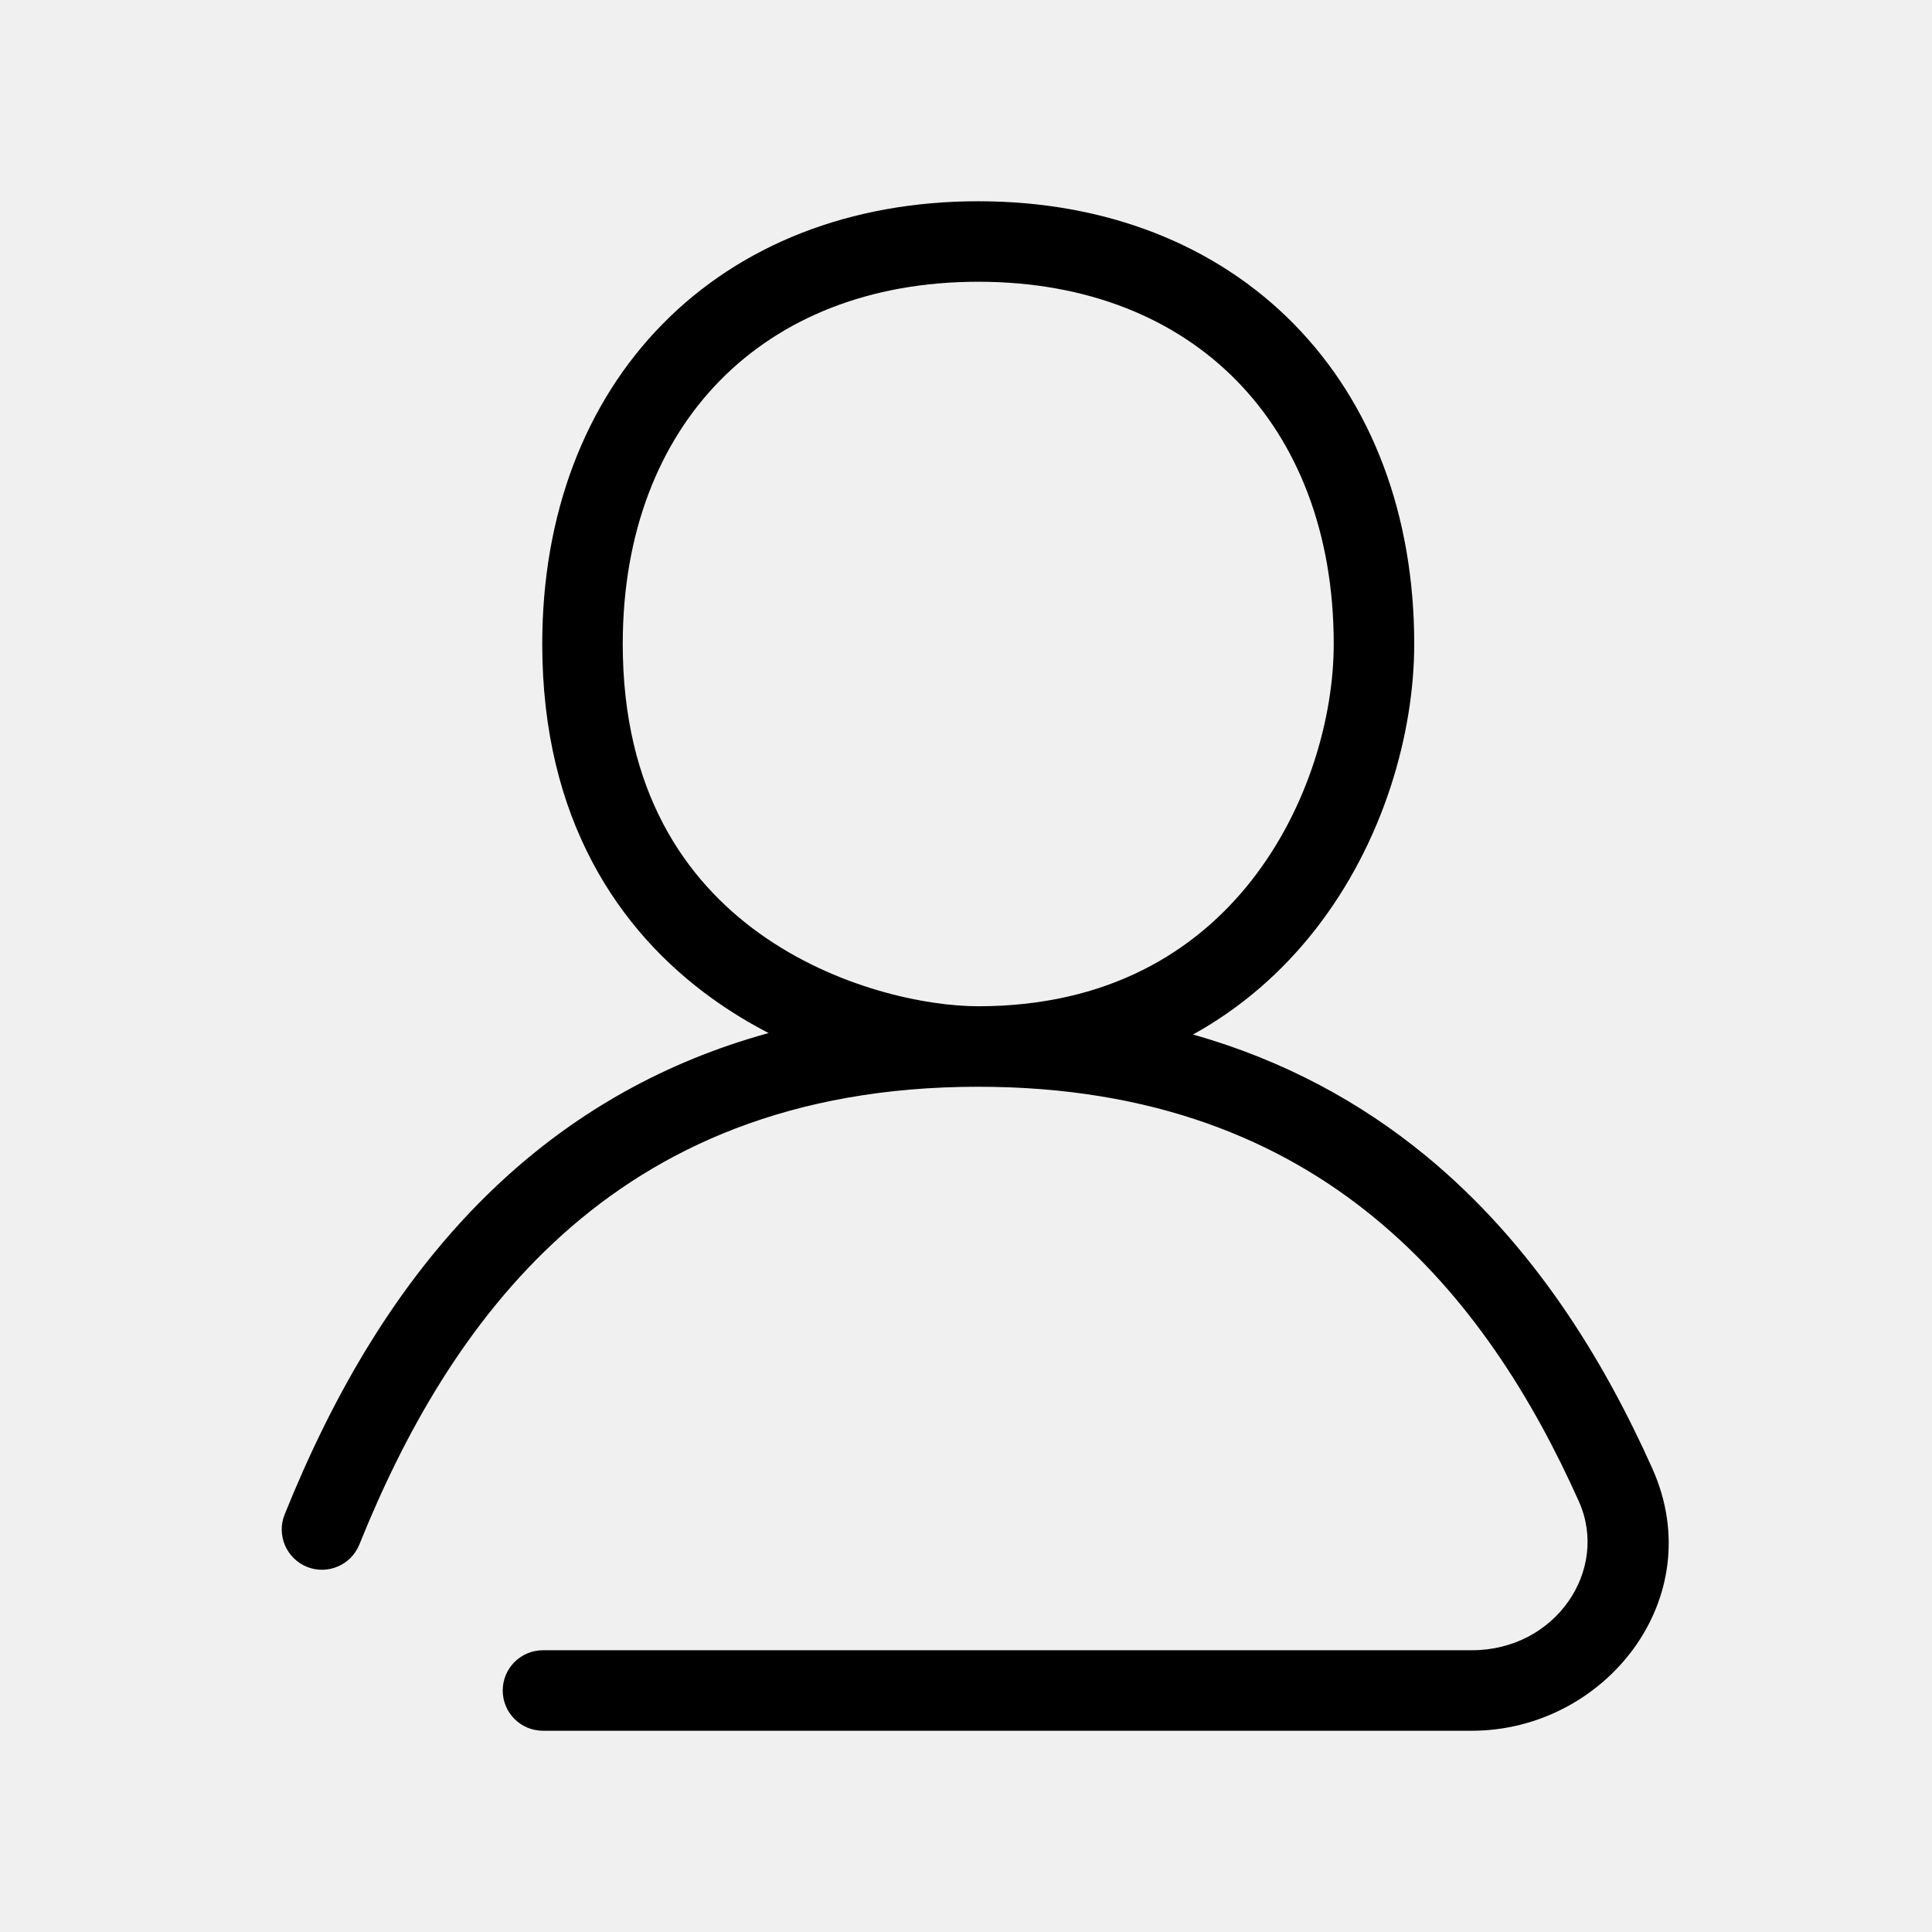
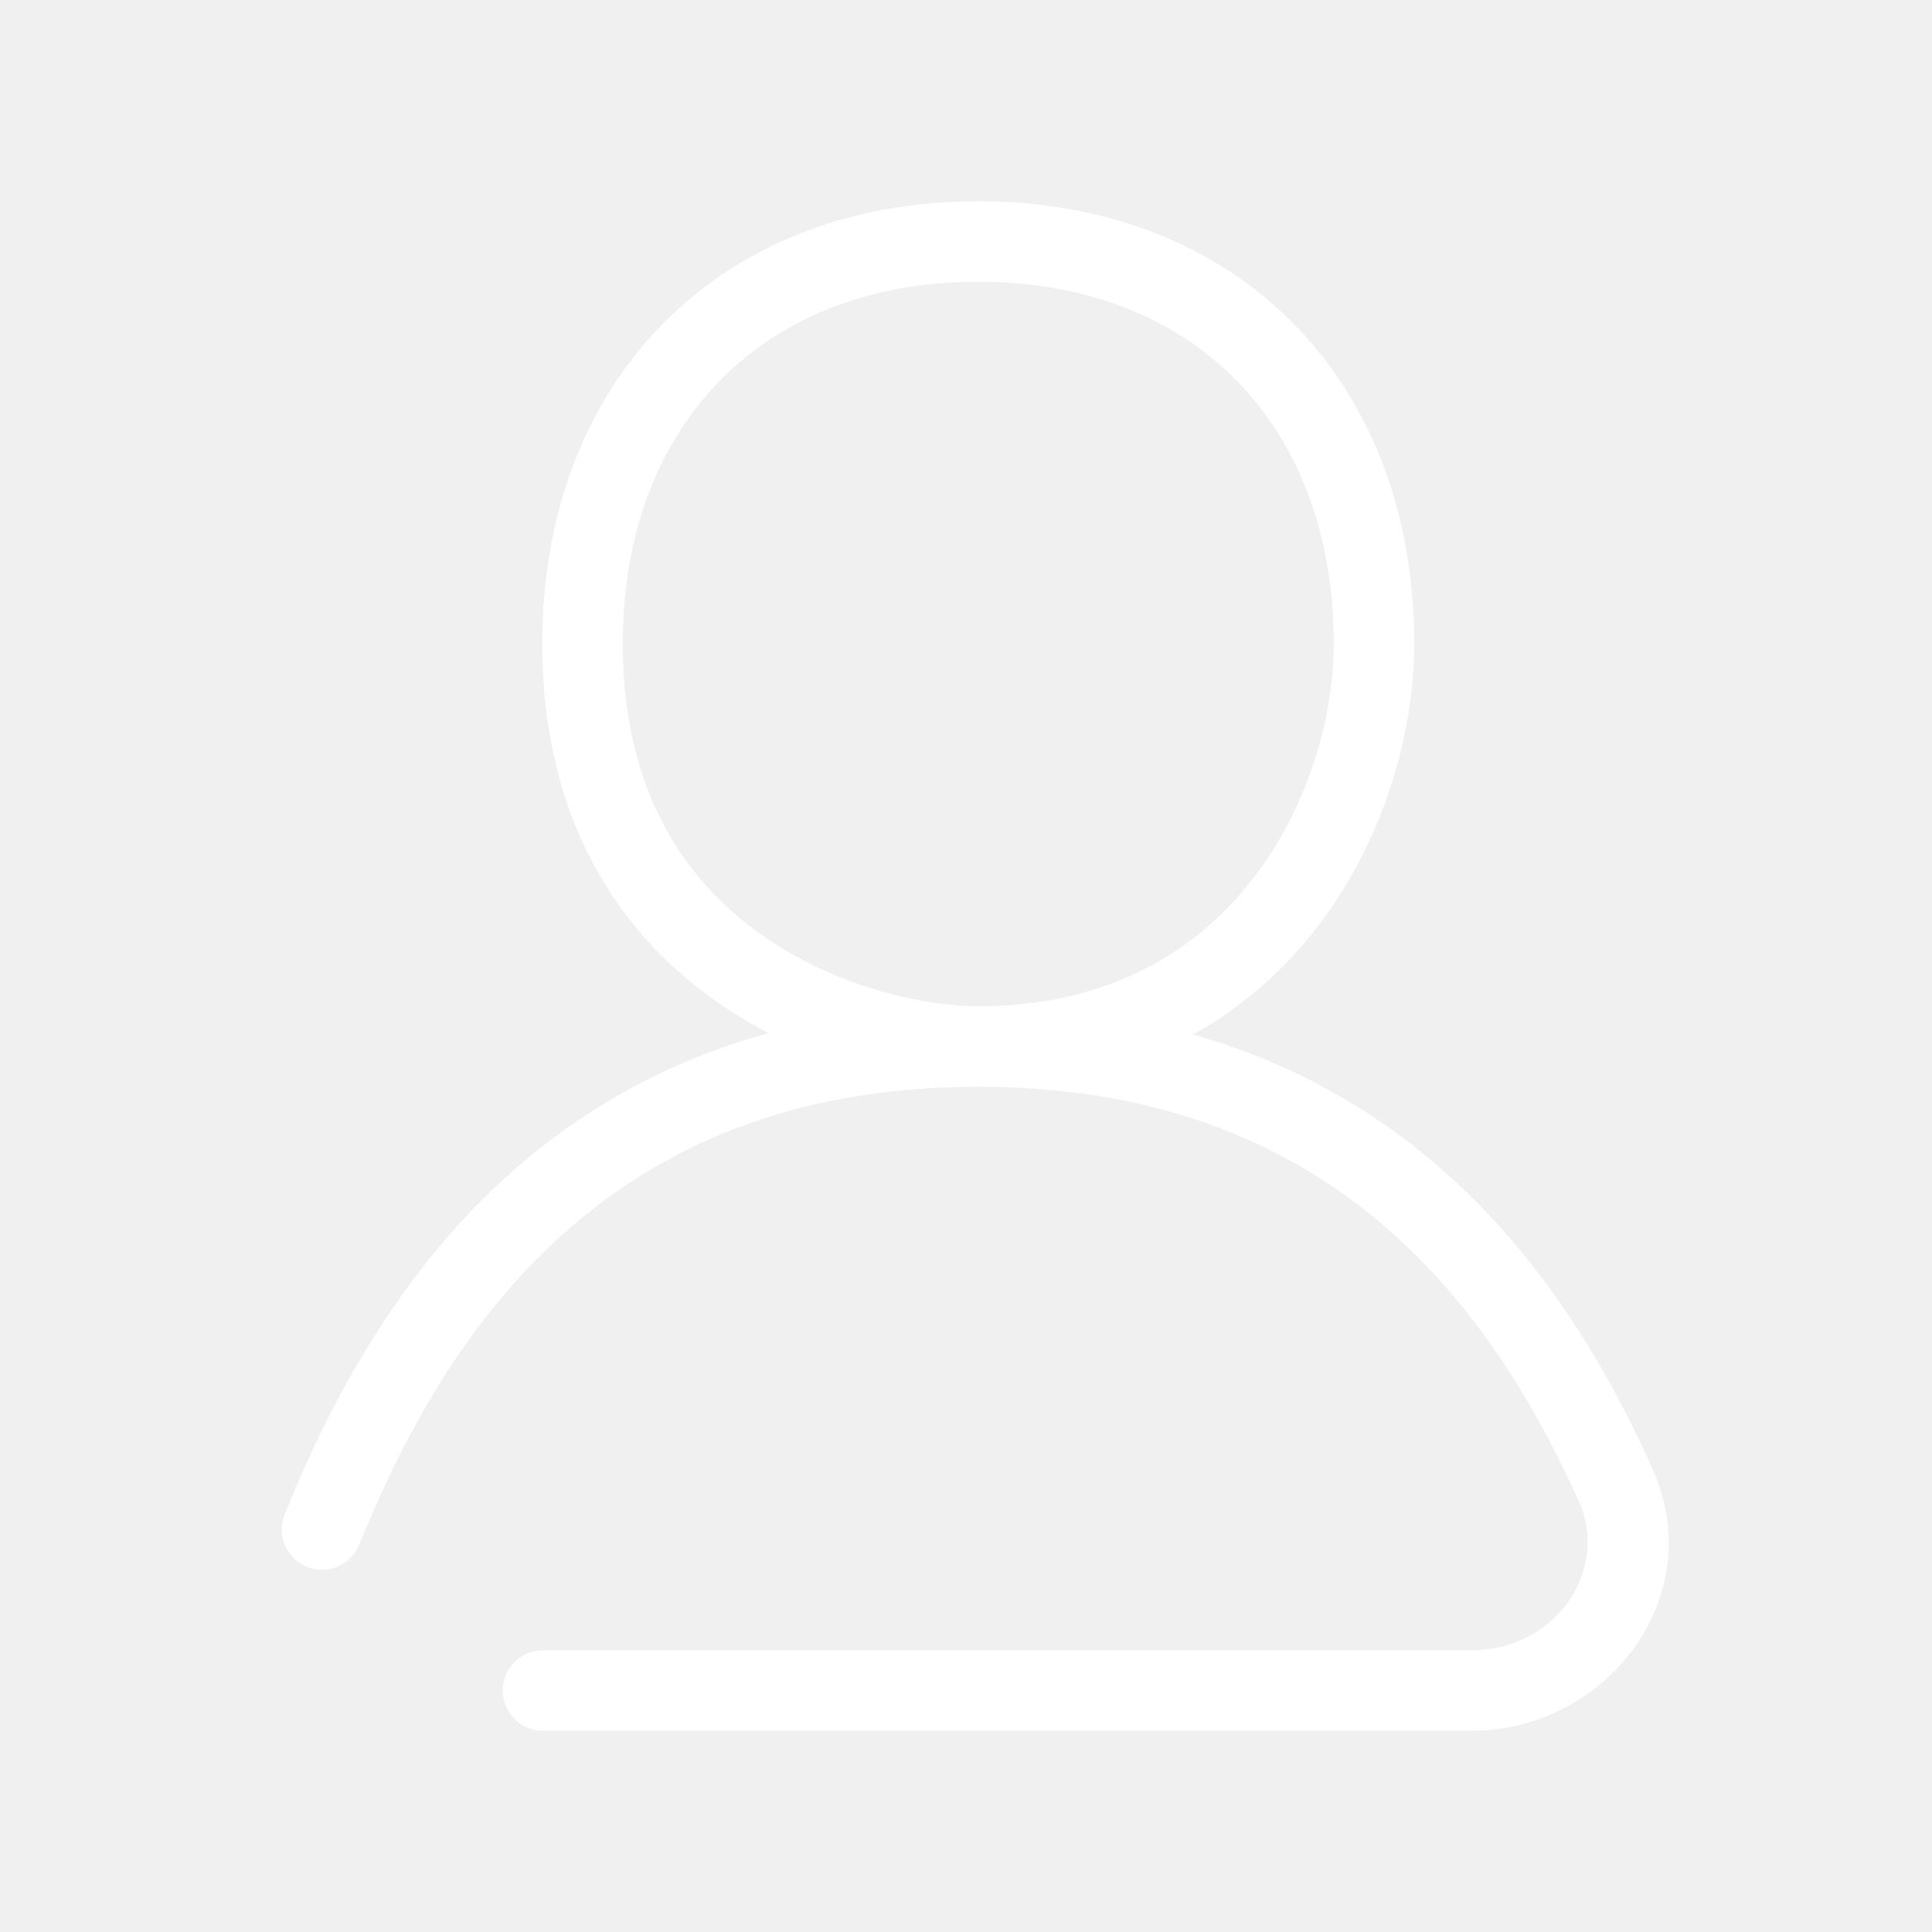
<svg xmlns="http://www.w3.org/2000/svg" width="800px" height="800px" viewBox="0 0 24 24" fill="none">
-   <path fill-rule="evenodd" clip-rule="evenodd" d="M16.072 4.024C15.106 3.042 13.743 2.5 12.152 2.5C10.561 2.5 9.198 3.042 8.232 4.024C7.266 5.006 6.736 6.389 6.736 8C6.736 10.169 7.681 11.567 8.85 12.406C9.077 12.569 9.312 12.711 9.548 12.833C8.242 13.192 7.182 13.817 6.318 14.593C4.953 15.82 4.106 17.399 3.536 18.813C3.433 19.069 3.557 19.36 3.813 19.464C4.069 19.567 4.36 19.443 4.464 19.187C5.006 17.841 5.781 16.42 6.987 15.337C8.18 14.265 9.82 13.5 12.152 13.5C14.332 13.5 15.906 14.168 17.074 15.128C18.252 16.095 19.045 17.382 19.614 18.653C19.993 19.502 19.327 20.5 18.283 20.5H6.745C6.469 20.5 6.245 20.724 6.245 21C6.245 21.276 6.469 21.5 6.745 21.5H18.283C19.935 21.5 21.248 19.859 20.527 18.245C19.923 16.895 19.05 15.457 17.709 14.355C16.912 13.701 15.96 13.174 14.82 12.851C15.43 12.514 15.931 12.066 16.33 11.559C17.193 10.462 17.568 9.1 17.568 8C17.568 6.389 17.038 5.006 16.072 4.024ZM15.359 4.726C16.114 5.494 16.568 6.611 16.568 8C16.568 8.9 16.254 10.038 15.544 10.941C14.848 11.826 13.761 12.5 12.152 12.5C11.501 12.5 10.379 12.273 9.433 11.594C8.513 10.933 7.736 9.831 7.736 8C7.736 6.611 8.19 5.494 8.945 4.726C9.699 3.958 10.793 3.5 12.152 3.5C13.511 3.5 14.605 3.958 15.359 4.726Z" fill="#000000" />
+   <path fill-rule="evenodd" clip-rule="evenodd" d="M16.072 4.024C15.106 3.042 13.743 2.5 12.152 2.5C10.561 2.5 9.198 3.042 8.232 4.024C7.266 5.006 6.736 6.389 6.736 8C6.736 10.169 7.681 11.567 8.85 12.406C9.077 12.569 9.312 12.711 9.548 12.833C8.242 13.192 7.182 13.817 6.318 14.593C4.953 15.82 4.106 17.399 3.536 18.813C3.433 19.069 3.557 19.36 3.813 19.464C4.069 19.567 4.36 19.443 4.464 19.187C5.006 17.841 5.781 16.42 6.987 15.337C8.18 14.265 9.82 13.5 12.152 13.5C14.332 13.5 15.906 14.168 17.074 15.128C18.252 16.095 19.045 17.382 19.614 18.653C19.993 19.502 19.327 20.5 18.283 20.5H6.745C6.469 20.5 6.245 20.724 6.245 21C6.245 21.276 6.469 21.5 6.745 21.5H18.283C19.935 21.5 21.248 19.859 20.527 18.245C19.923 16.895 19.05 15.457 17.709 14.355C16.912 13.701 15.96 13.174 14.82 12.851C15.43 12.514 15.931 12.066 16.33 11.559C17.193 10.462 17.568 9.1 17.568 8C17.568 6.389 17.038 5.006 16.072 4.024ZM15.359 4.726C16.114 5.494 16.568 6.611 16.568 8C16.568 8.9 16.254 10.038 15.544 10.941C14.848 11.826 13.761 12.5 12.152 12.5C11.501 12.5 10.379 12.273 9.433 11.594C8.513 10.933 7.736 9.831 7.736 8C7.736 6.611 8.19 5.494 8.945 4.726C9.699 3.958 10.793 3.5 12.152 3.5C13.511 3.5 14.605 3.958 15.359 4.726Z" fill="#ffffff" />
</svg>
